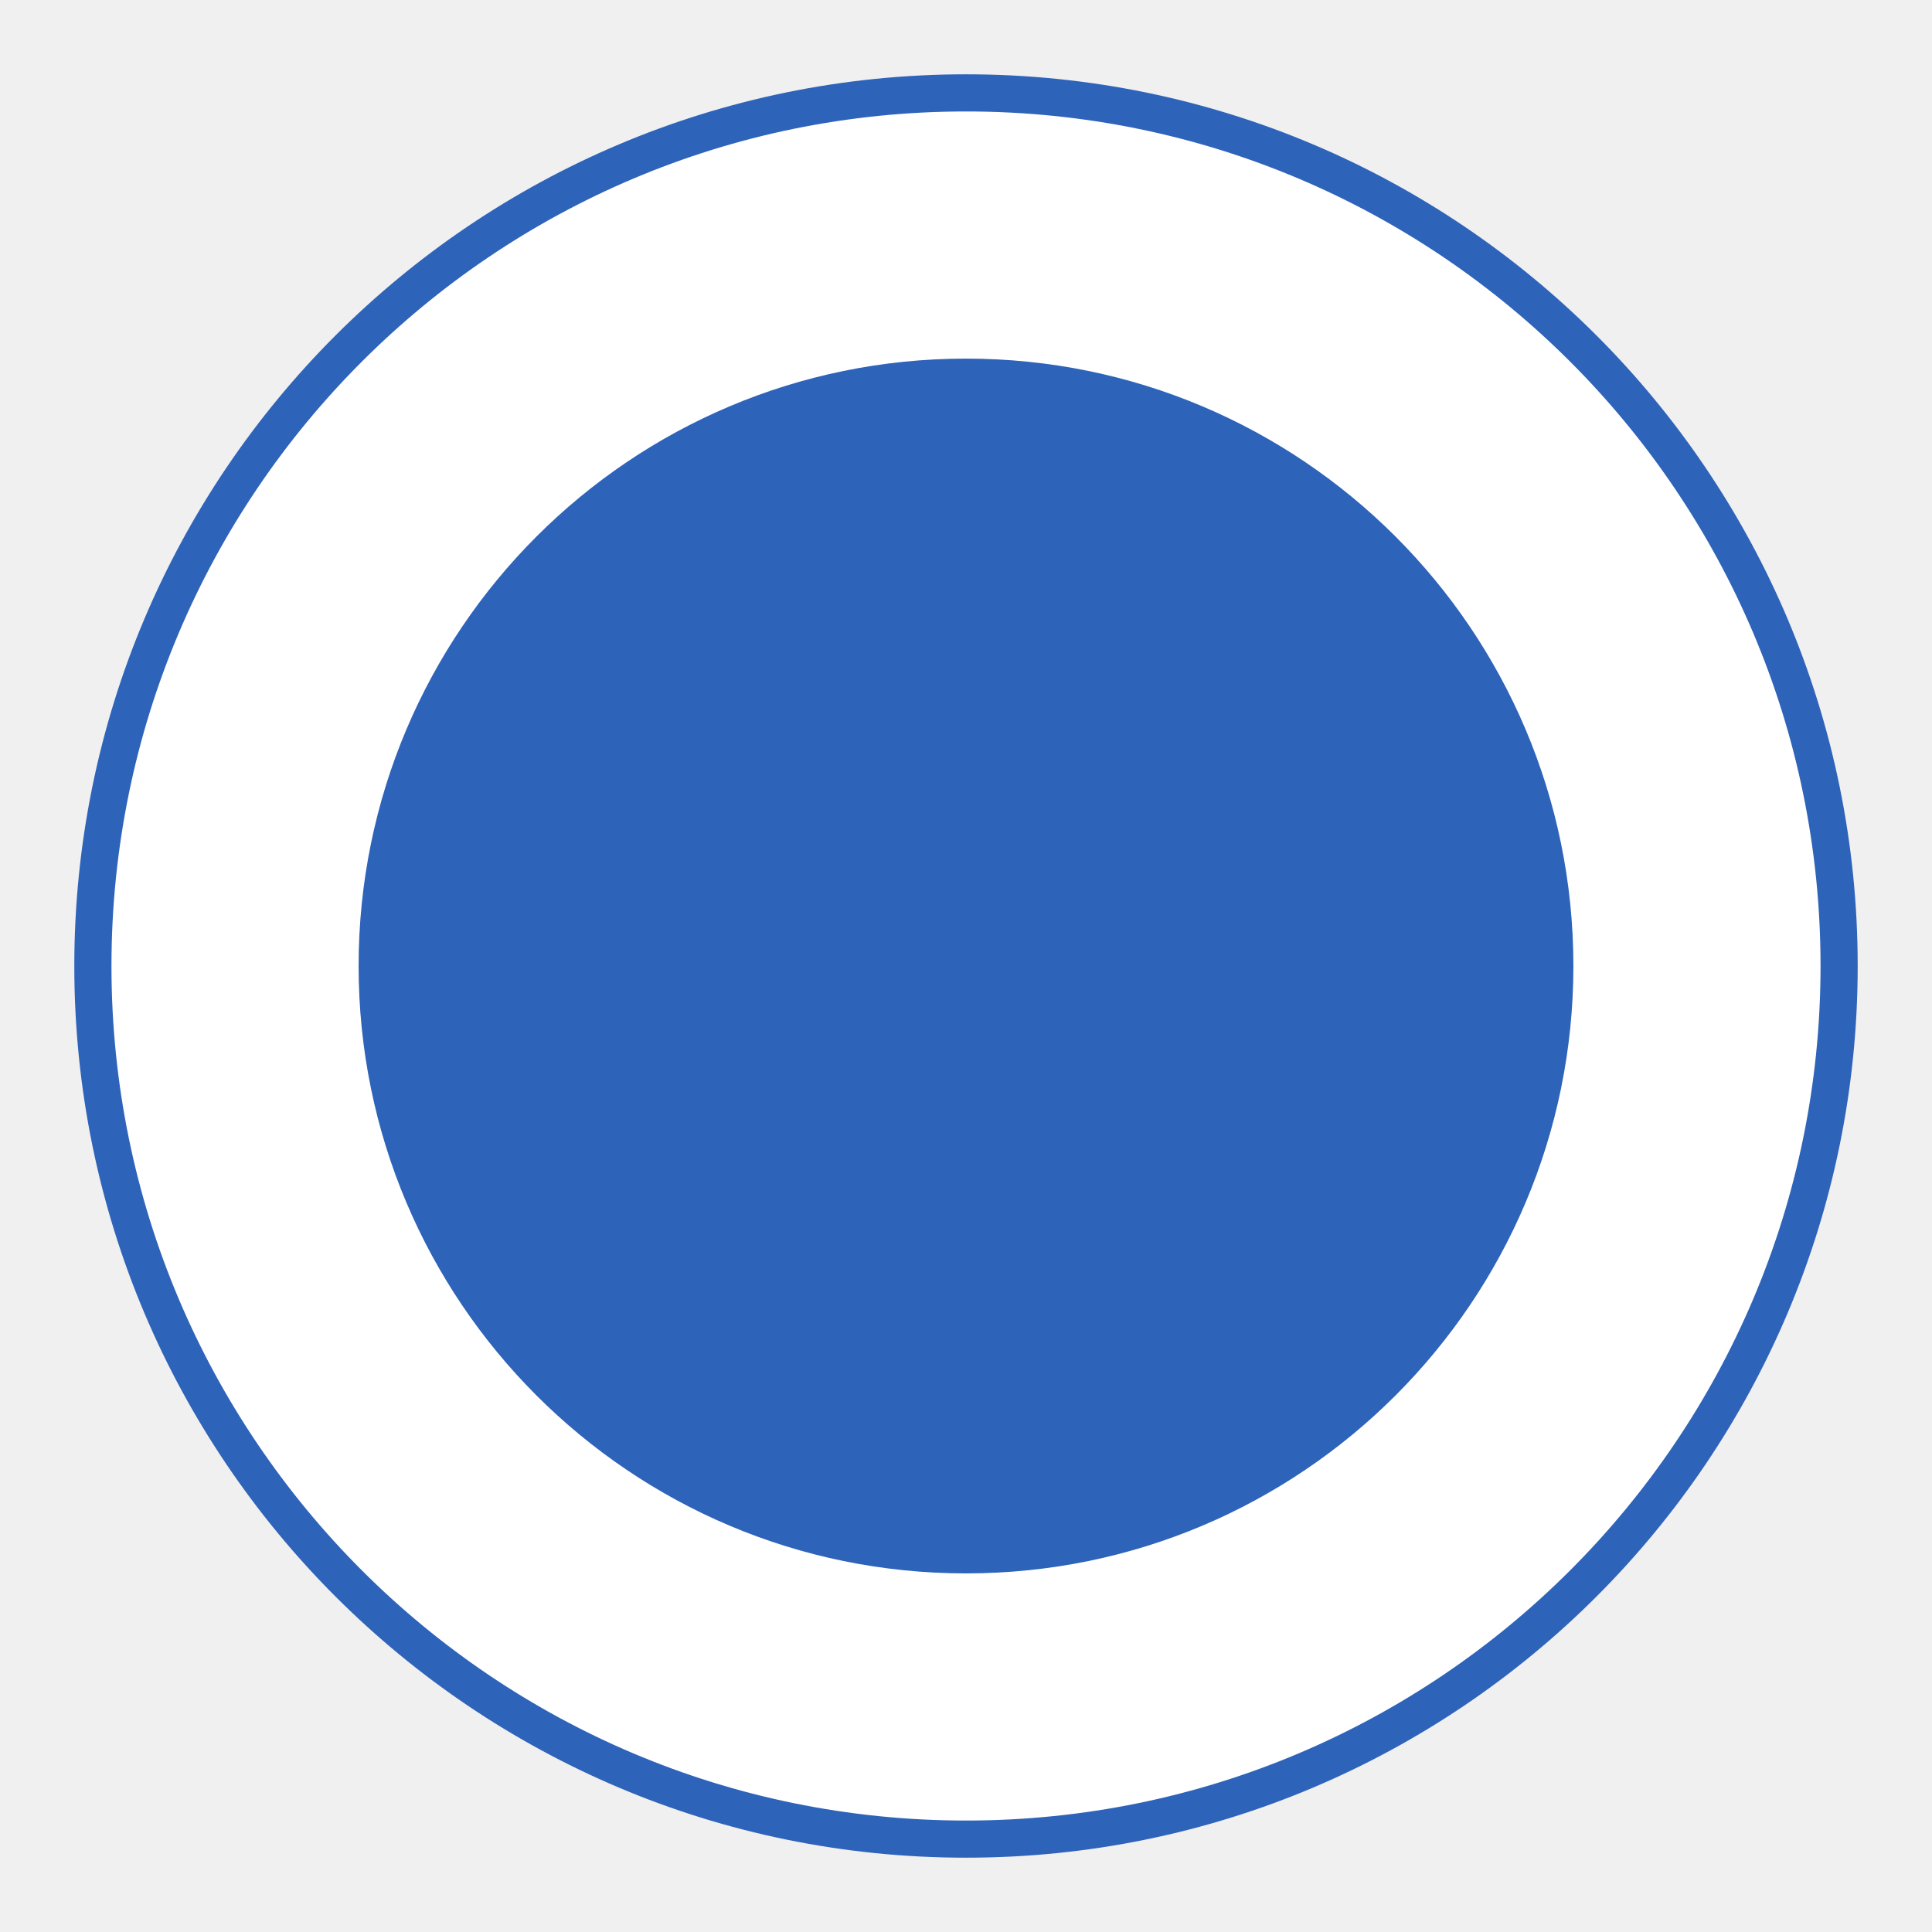
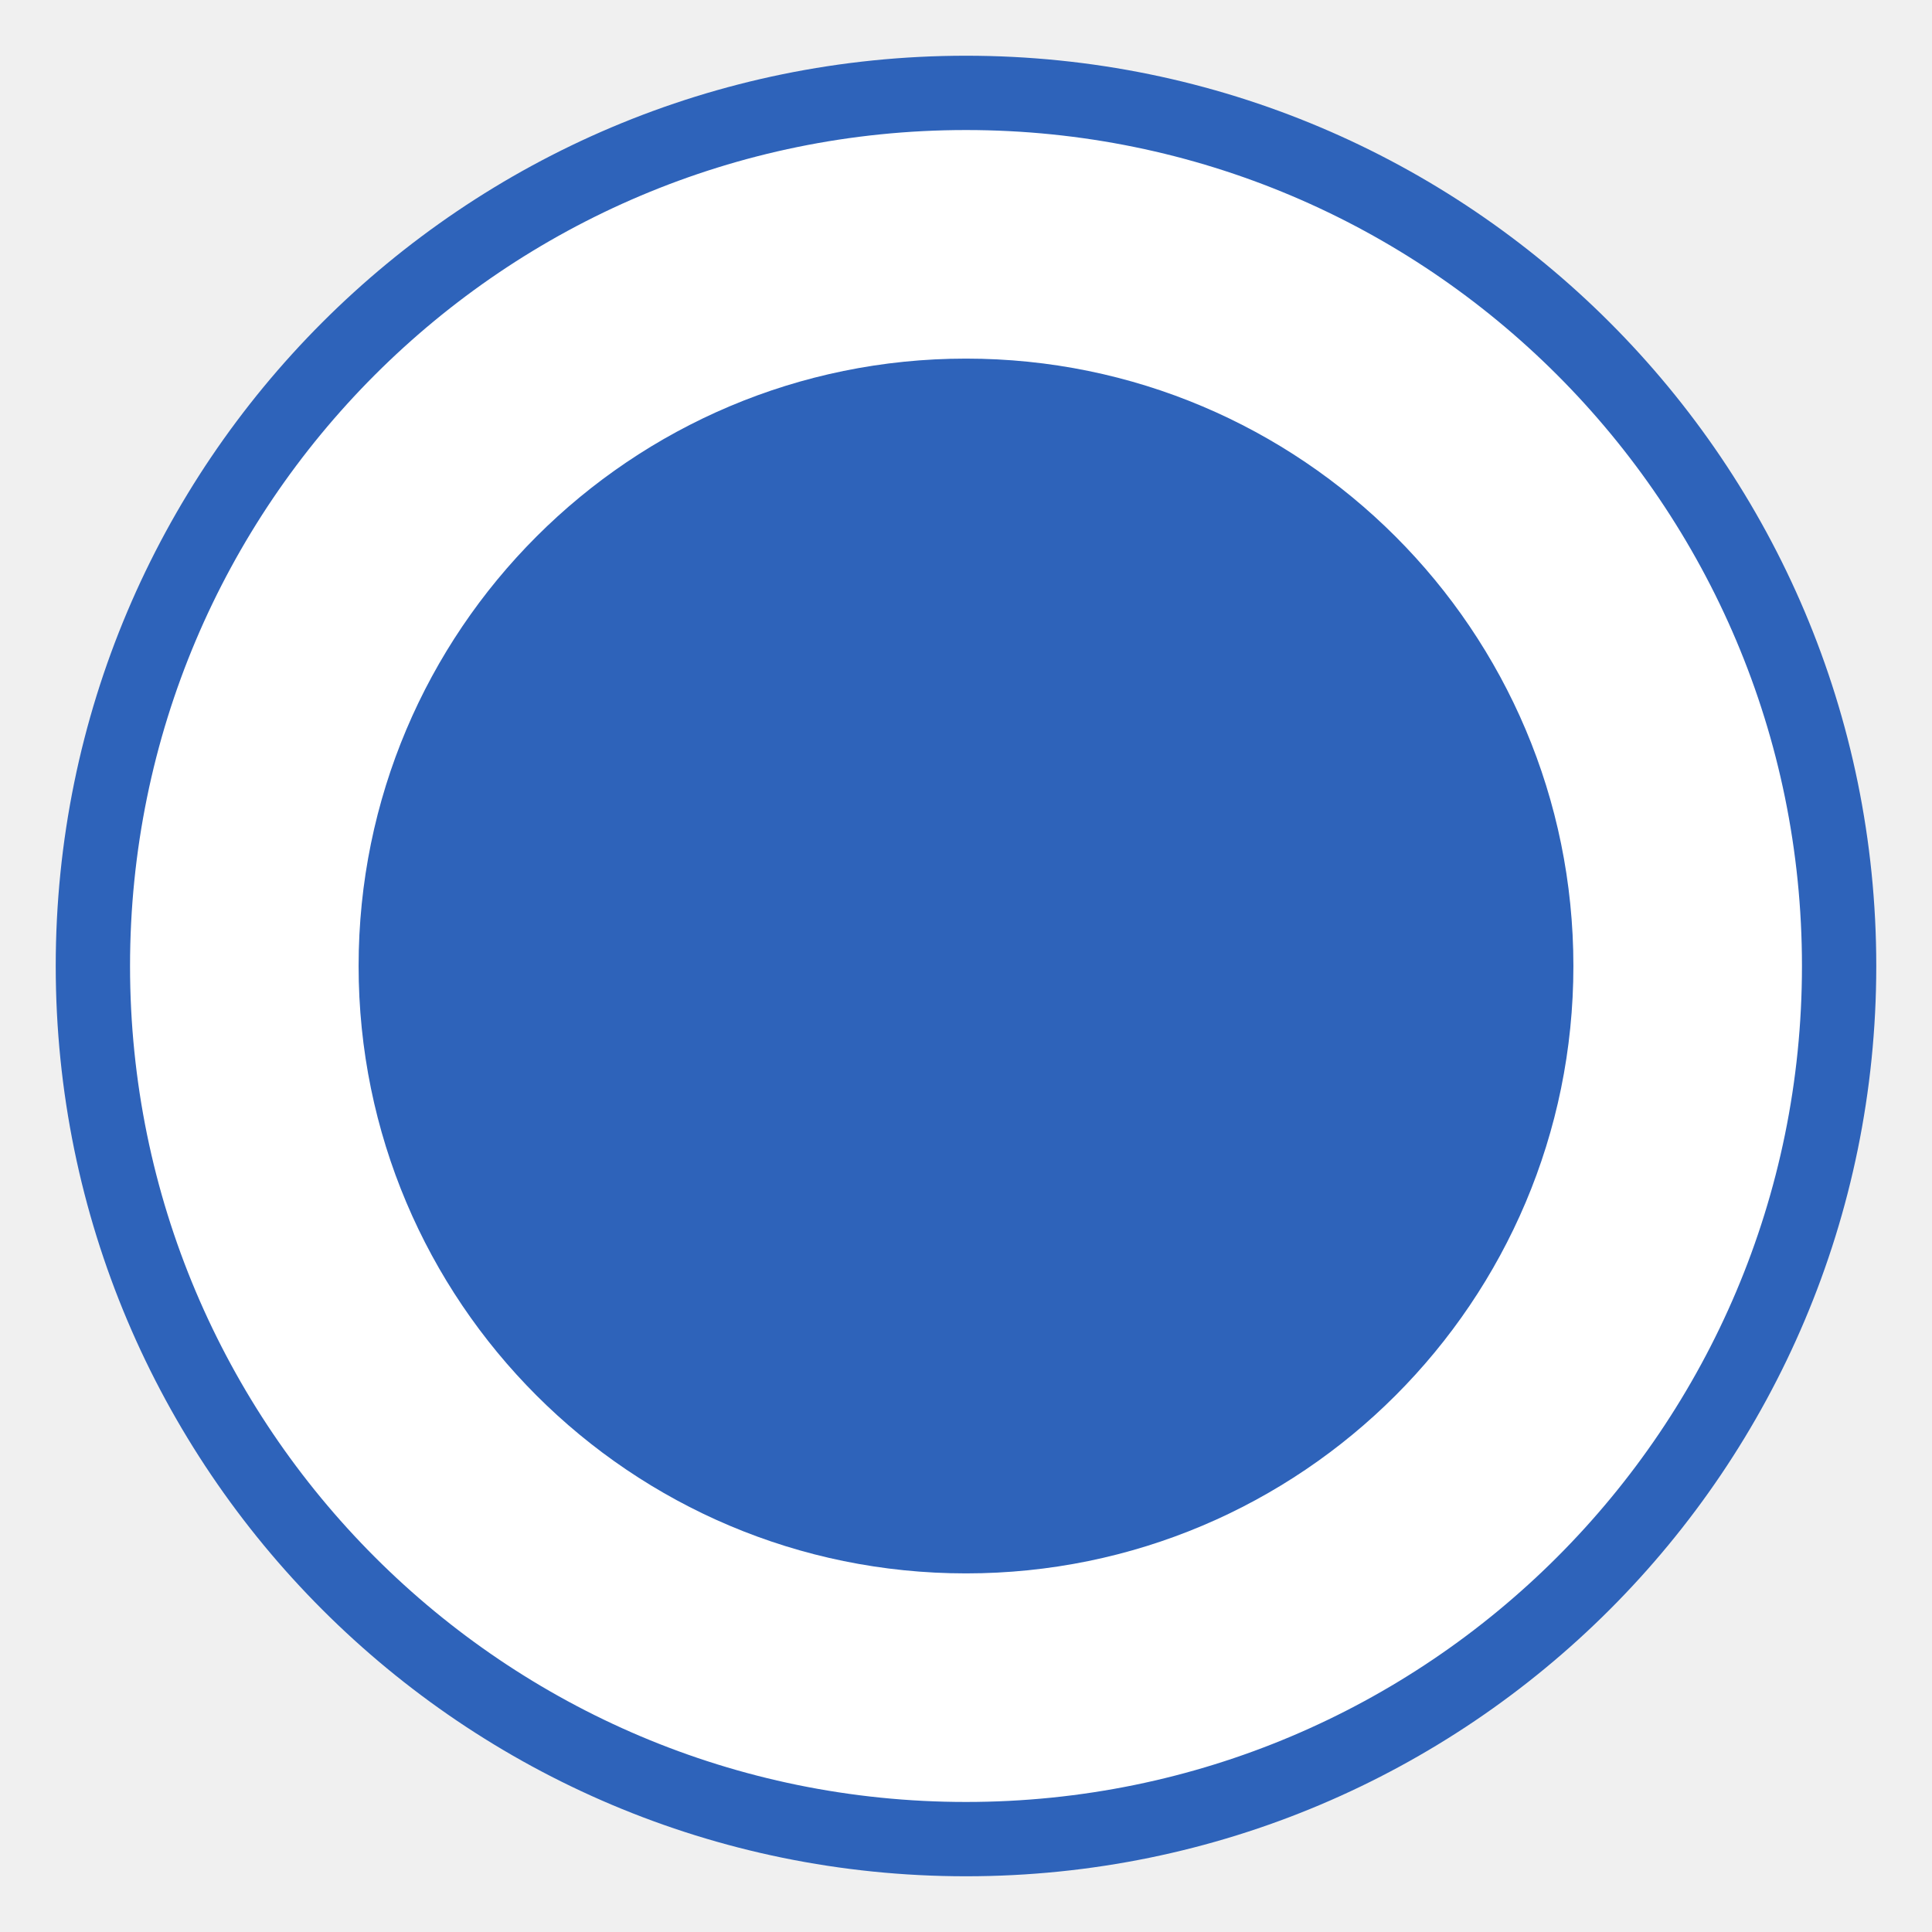
<svg xmlns="http://www.w3.org/2000/svg" width="52" height="52" version="1.1" viewBox="0 0 52 52" id="svg316">
  <defs id="colors" />
-   <path d="m 26,2.5 c -12.979,0 -23.5,10.521 -23.5,23.5 0,12.979 10.521,23.5 23.5,23.5 12.979,0 23.5,-10.521 23.5,-23.5 0,-12.979 -10.521,-23.5 -23.5,-23.5 z" id="path5605" style="display:inline;fill:#ffffff;fill-opacity:1;stroke:#2e63ba;stroke-width:1;stroke-dasharray:none;stroke-opacity:1" />
+   <path d="m 26,2.5 c -12.979,0 -23.5,10.521 -23.5,23.5 0,12.979 10.521,23.5 23.5,23.5 12.979,0 23.5,-10.521 23.5,-23.5 0,-12.979 -10.521,-23.5 -23.5,-23.5 z" id="path5605" style="display:inline;fill:#ffffff;fill-opacity:1;stroke:#2e63ba;stroke-width:2;stroke-dasharray:none;stroke-opacity:1" />
  <path d="m 9.652,26 c 0,-9.029 7.319,-16.348 16.348,-16.348 9.029,0 16.348,7.319 16.348,16.348 0,9.029 -7.319,16.348 -16.348,16.348 -9.029,0 -16.348,-7.319 -16.348,-16.348 z" id="path204" style="display:inline;fill:#2e63ba;fill-opacity:1;stroke-width:1.04" />
</svg>
